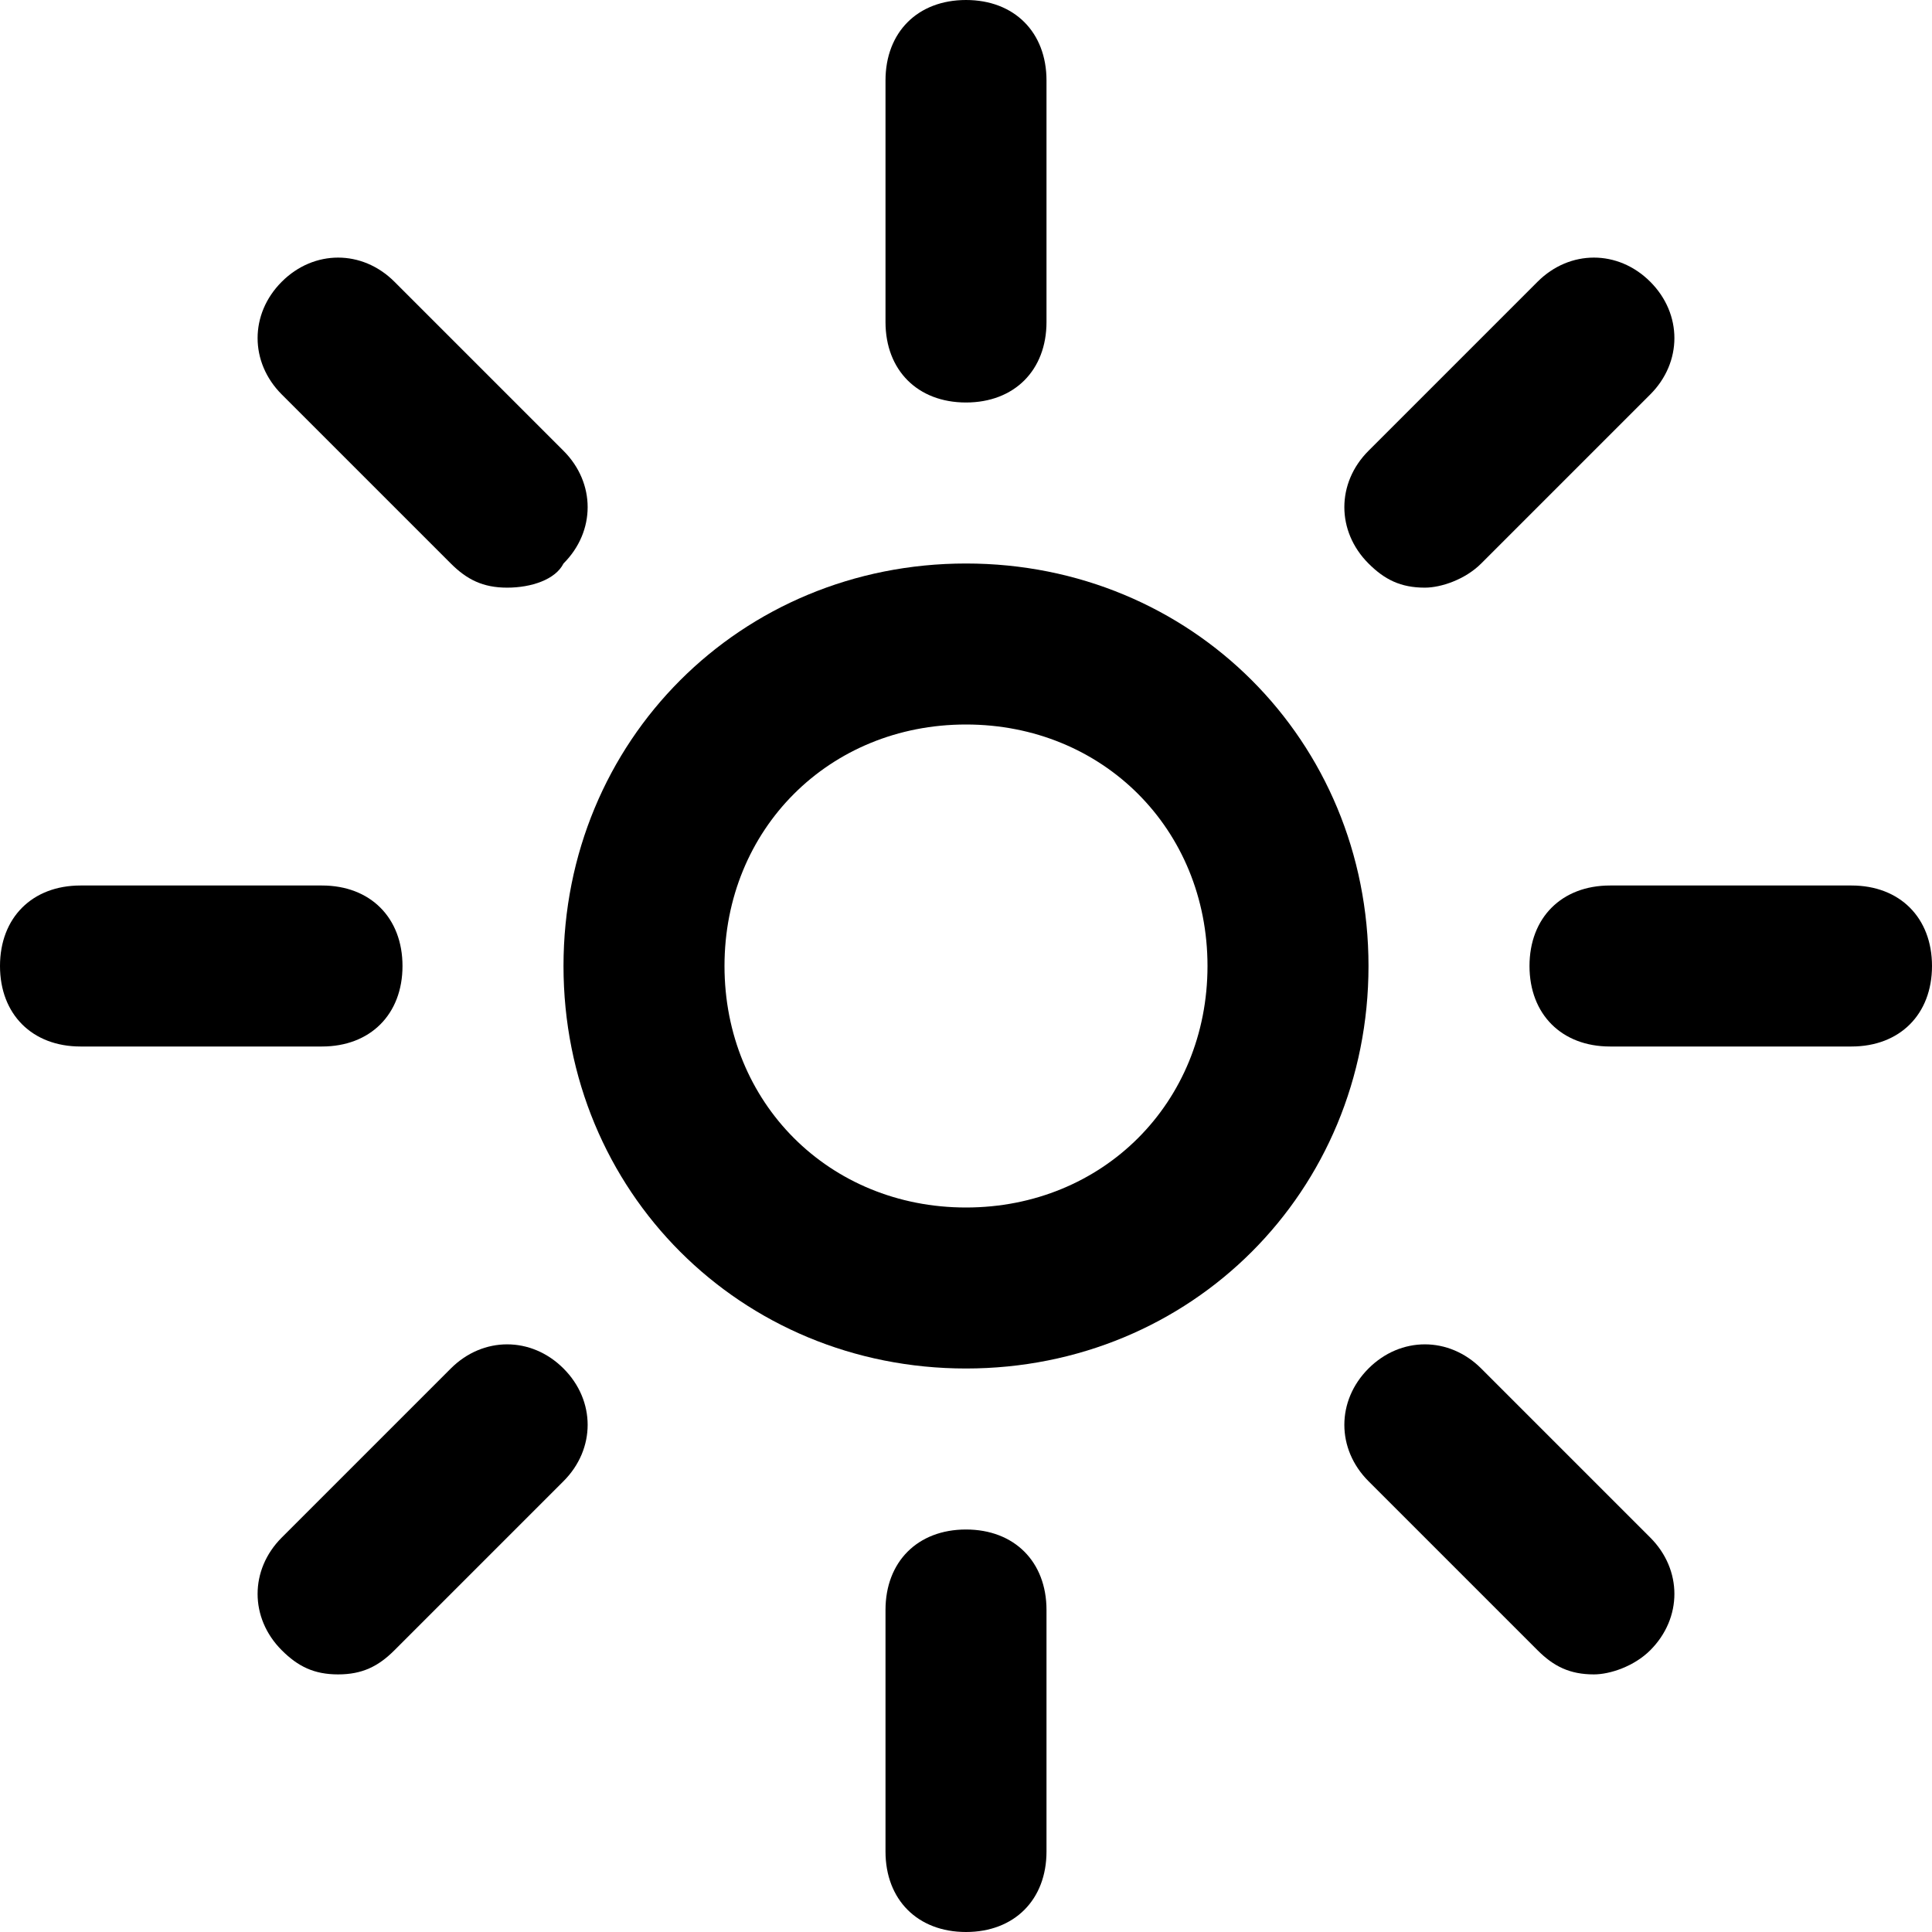
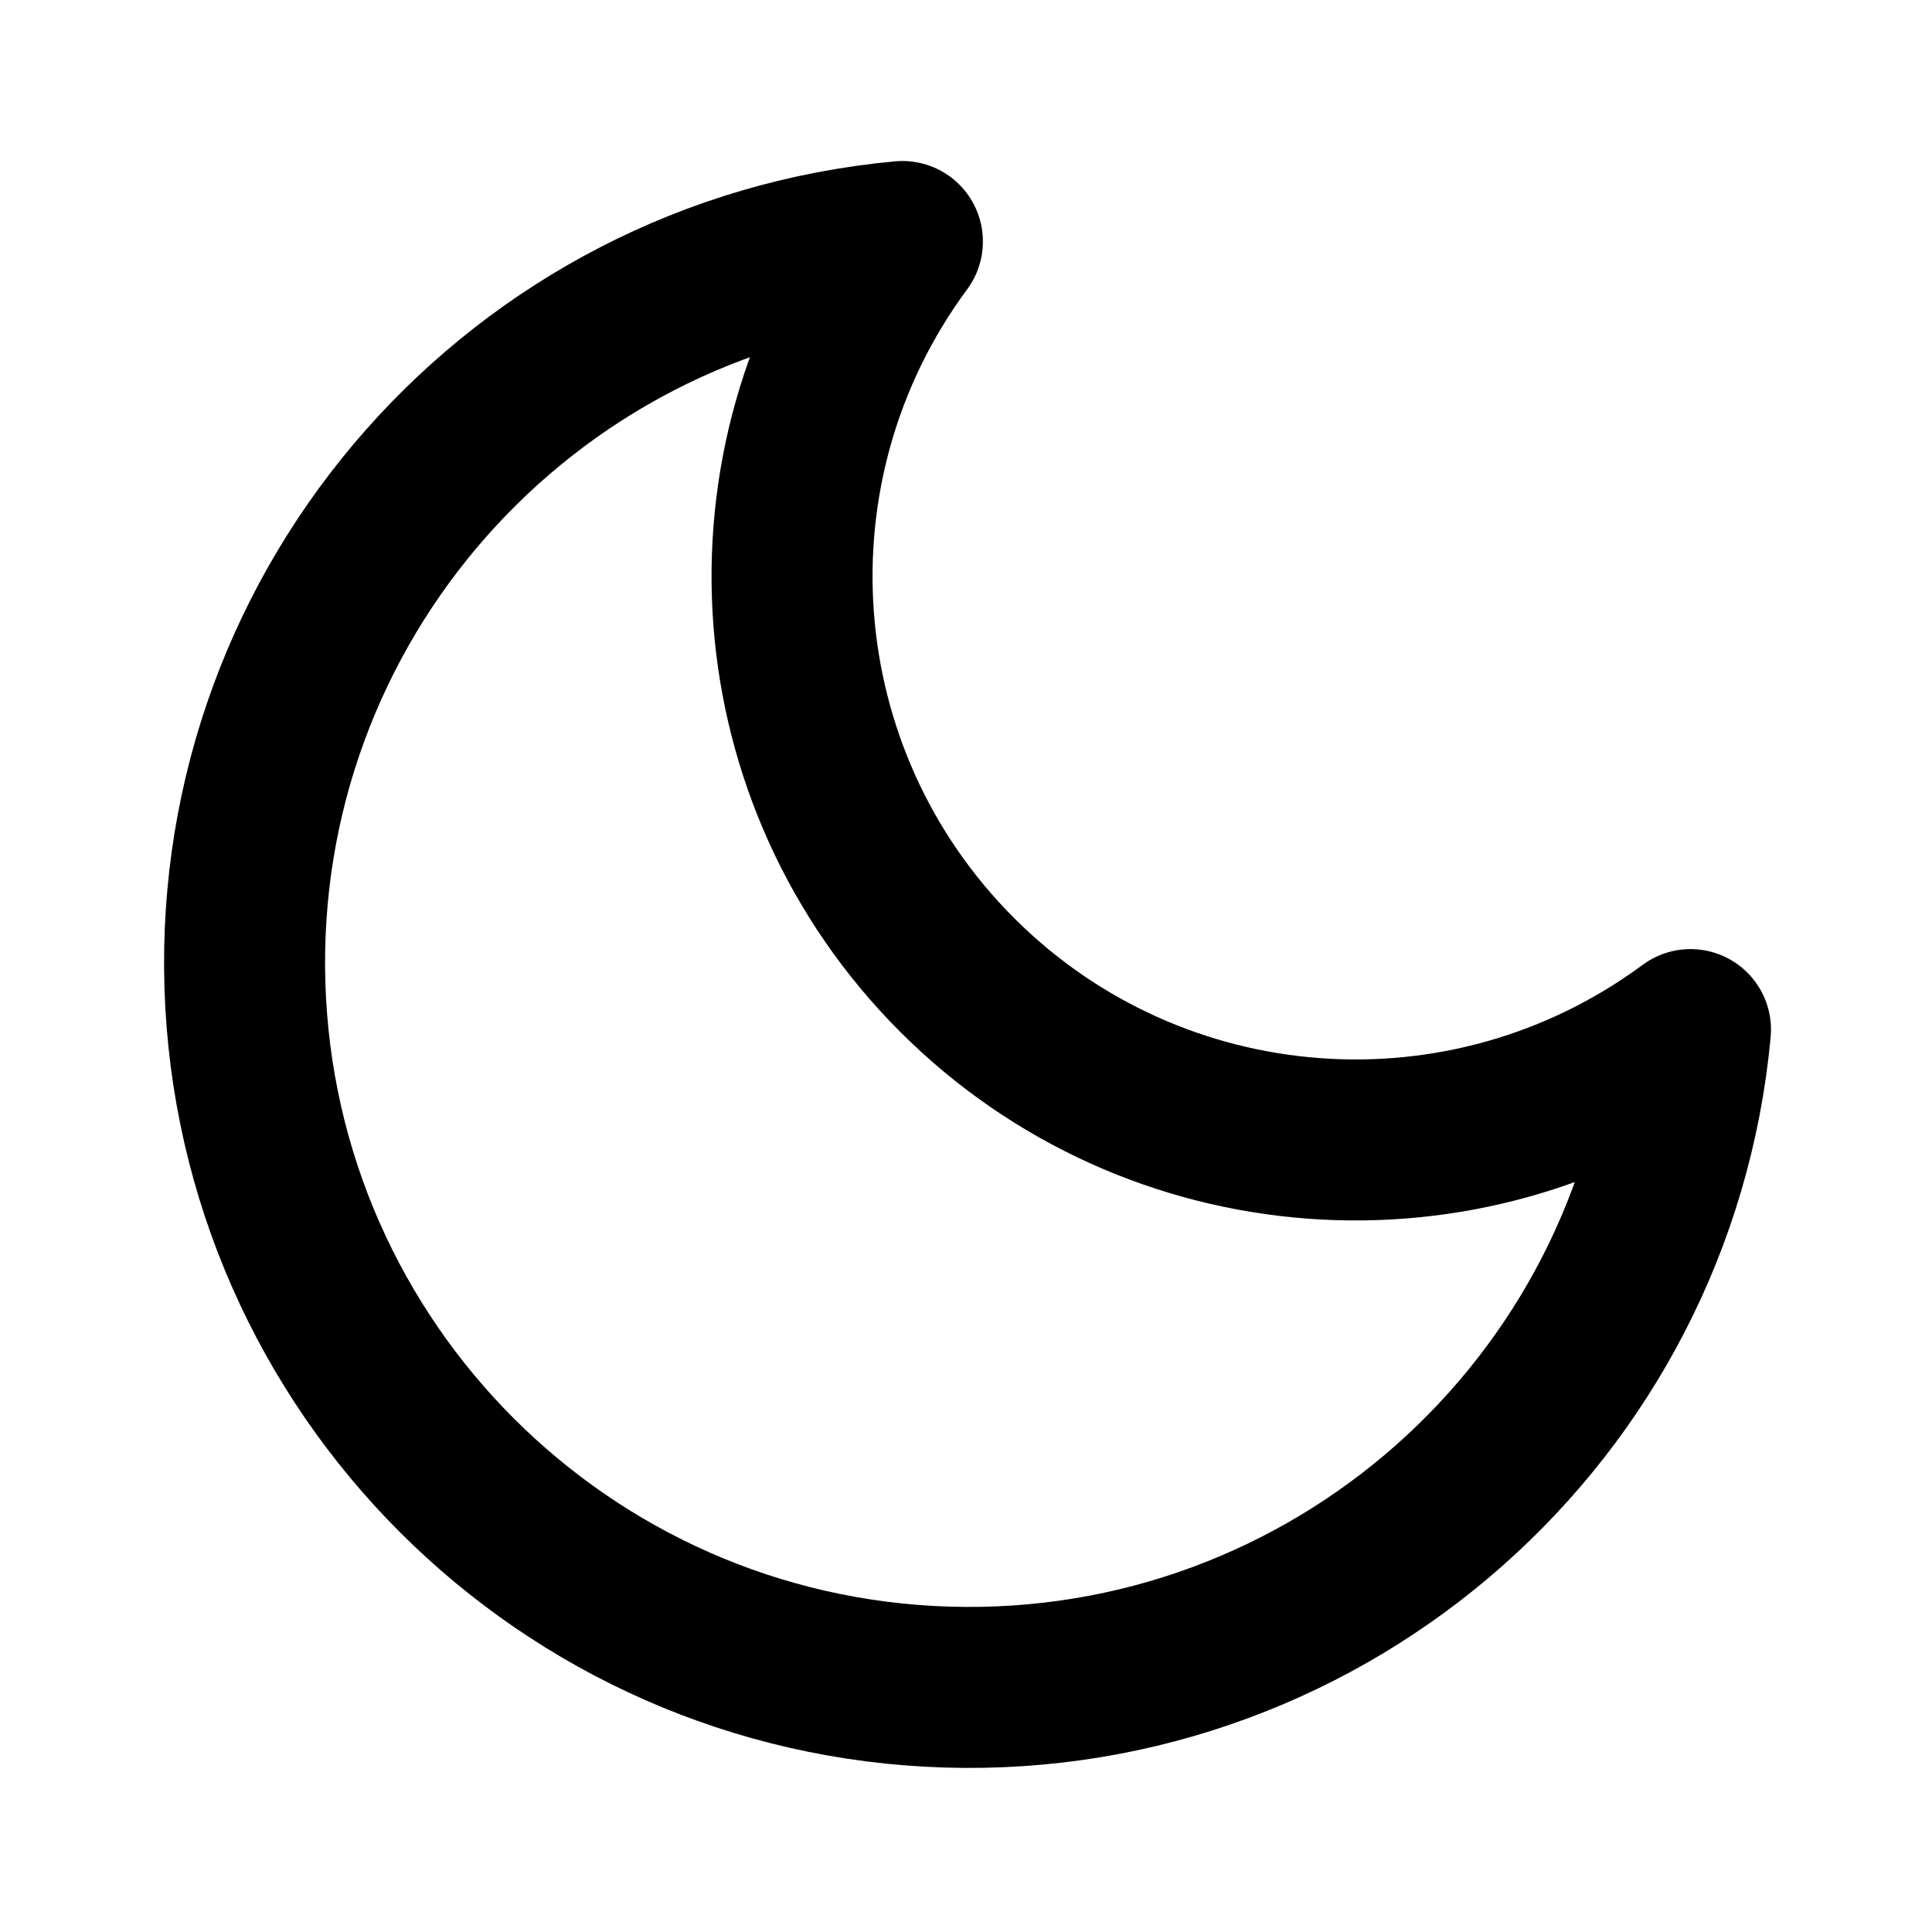
- <svg xmlns="http://www.w3.org/2000/svg" version="1.1" id="Layer_1" x="0px" y="0px" width="24px" height="24px" viewBox="0 0 24 24" enable-background="new 0 0 24 24" xml:space="preserve">
-   <g>
-     <g>
-       <g>
-         <path d="M12,5c-0.6,0-1-0.4-1-1V1c0-0.6,0.4-1,1-1s1,0.4,1,1v3C13,4.6,12.6,5,12,5z" />
-       </g>
-     </g>
-     <g>
-       <g>
-         <path d="M12,24c-0.6,0-1-0.4-1-1v-3c0-0.6,0.4-1,1-1s1,0.4,1,1v3C13,23.6,12.6,24,12,24z" />
-       </g>
-     </g>
-     <g>
-       <g>
-         <path d="M23,13h-3c-0.6,0-1-0.4-1-1s0.4-1,1-1h3c0.6,0,1,0.4,1,1S23.6,13,23,13z" />
-       </g>
-     </g>
-     <g>
-       <g>
-         <path d="M4,13H1c-0.6,0-1-0.4-1-1s0.4-1,1-1h3c0.6,0,1,0.4,1,1S4.6,13,4,13z" />
-       </g>
-     </g>
-     <g>
-       <g>
-         <path d="M17.7,7.3c-0.3,0-0.5-0.1-0.7-0.3c-0.4-0.4-0.4-1,0-1.4l2.1-2.1c0.4-0.4,1-0.4,1.4,0c0.4,0.4,0.4,1,0,1.4l-2.1,2.1     C18.2,7.2,17.9,7.3,17.7,7.3z" />
-       </g>
-     </g>
-     <g>
-       <g>
-         <path d="M4.2,20.8c-0.3,0-0.5-0.1-0.7-0.3c-0.4-0.4-0.4-1,0-1.4l2.1-2.1c0.4-0.4,1-0.4,1.4,0c0.4,0.4,0.4,1,0,1.4l-2.1,2.1     C4.7,20.7,4.5,20.8,4.2,20.8z" />
-       </g>
-     </g>
-     <g>
-       <g>
-         <path d="M19.8,20.8c-0.3,0-0.5-0.1-0.7-0.3L17,18.4c-0.4-0.4-0.4-1,0-1.4c0.4-0.4,1-0.4,1.4,0l2.1,2.1c0.4,0.4,0.4,1,0,1.4     C20.3,20.7,20,20.8,19.8,20.8z" />
-       </g>
-     </g>
-     <g>
-       <g>
-         <path d="M6.3,7.3c-0.3,0-0.5-0.1-0.7-0.3L3.5,4.9c-0.4-0.4-0.4-1,0-1.4c0.4-0.4,1-0.4,1.4,0L7,5.6c0.4,0.4,0.4,1,0,1.4     C6.9,7.2,6.6,7.3,6.3,7.3z" />
-       </g>
-     </g>
-     <g>
-       <g>
-         <path d="M12,17c-2.8,0-5-2.2-5-5s2.2-5,5-5s5,2.2,5,5S14.8,17,12,17z M12,9c-1.7,0-3,1.3-3,3s1.3,3,3,3s3-1.3,3-3S13.7,9,12,9z" />
-       </g>
-     </g>
-   </g>
+ <svg xmlns="http://www.w3.org/2000/svg" width="24" height="24" viewBox="0 0 24 24" fill="none" stroke="currentColor" stroke-width="2" stroke-linecap="round" stroke-linejoin="round" class="feather feather-moon">
+   <path d="M21 12.79A9 9 0 1 1 11.21 3 7 7 0 0 0 21 12.79z" />
</svg>
